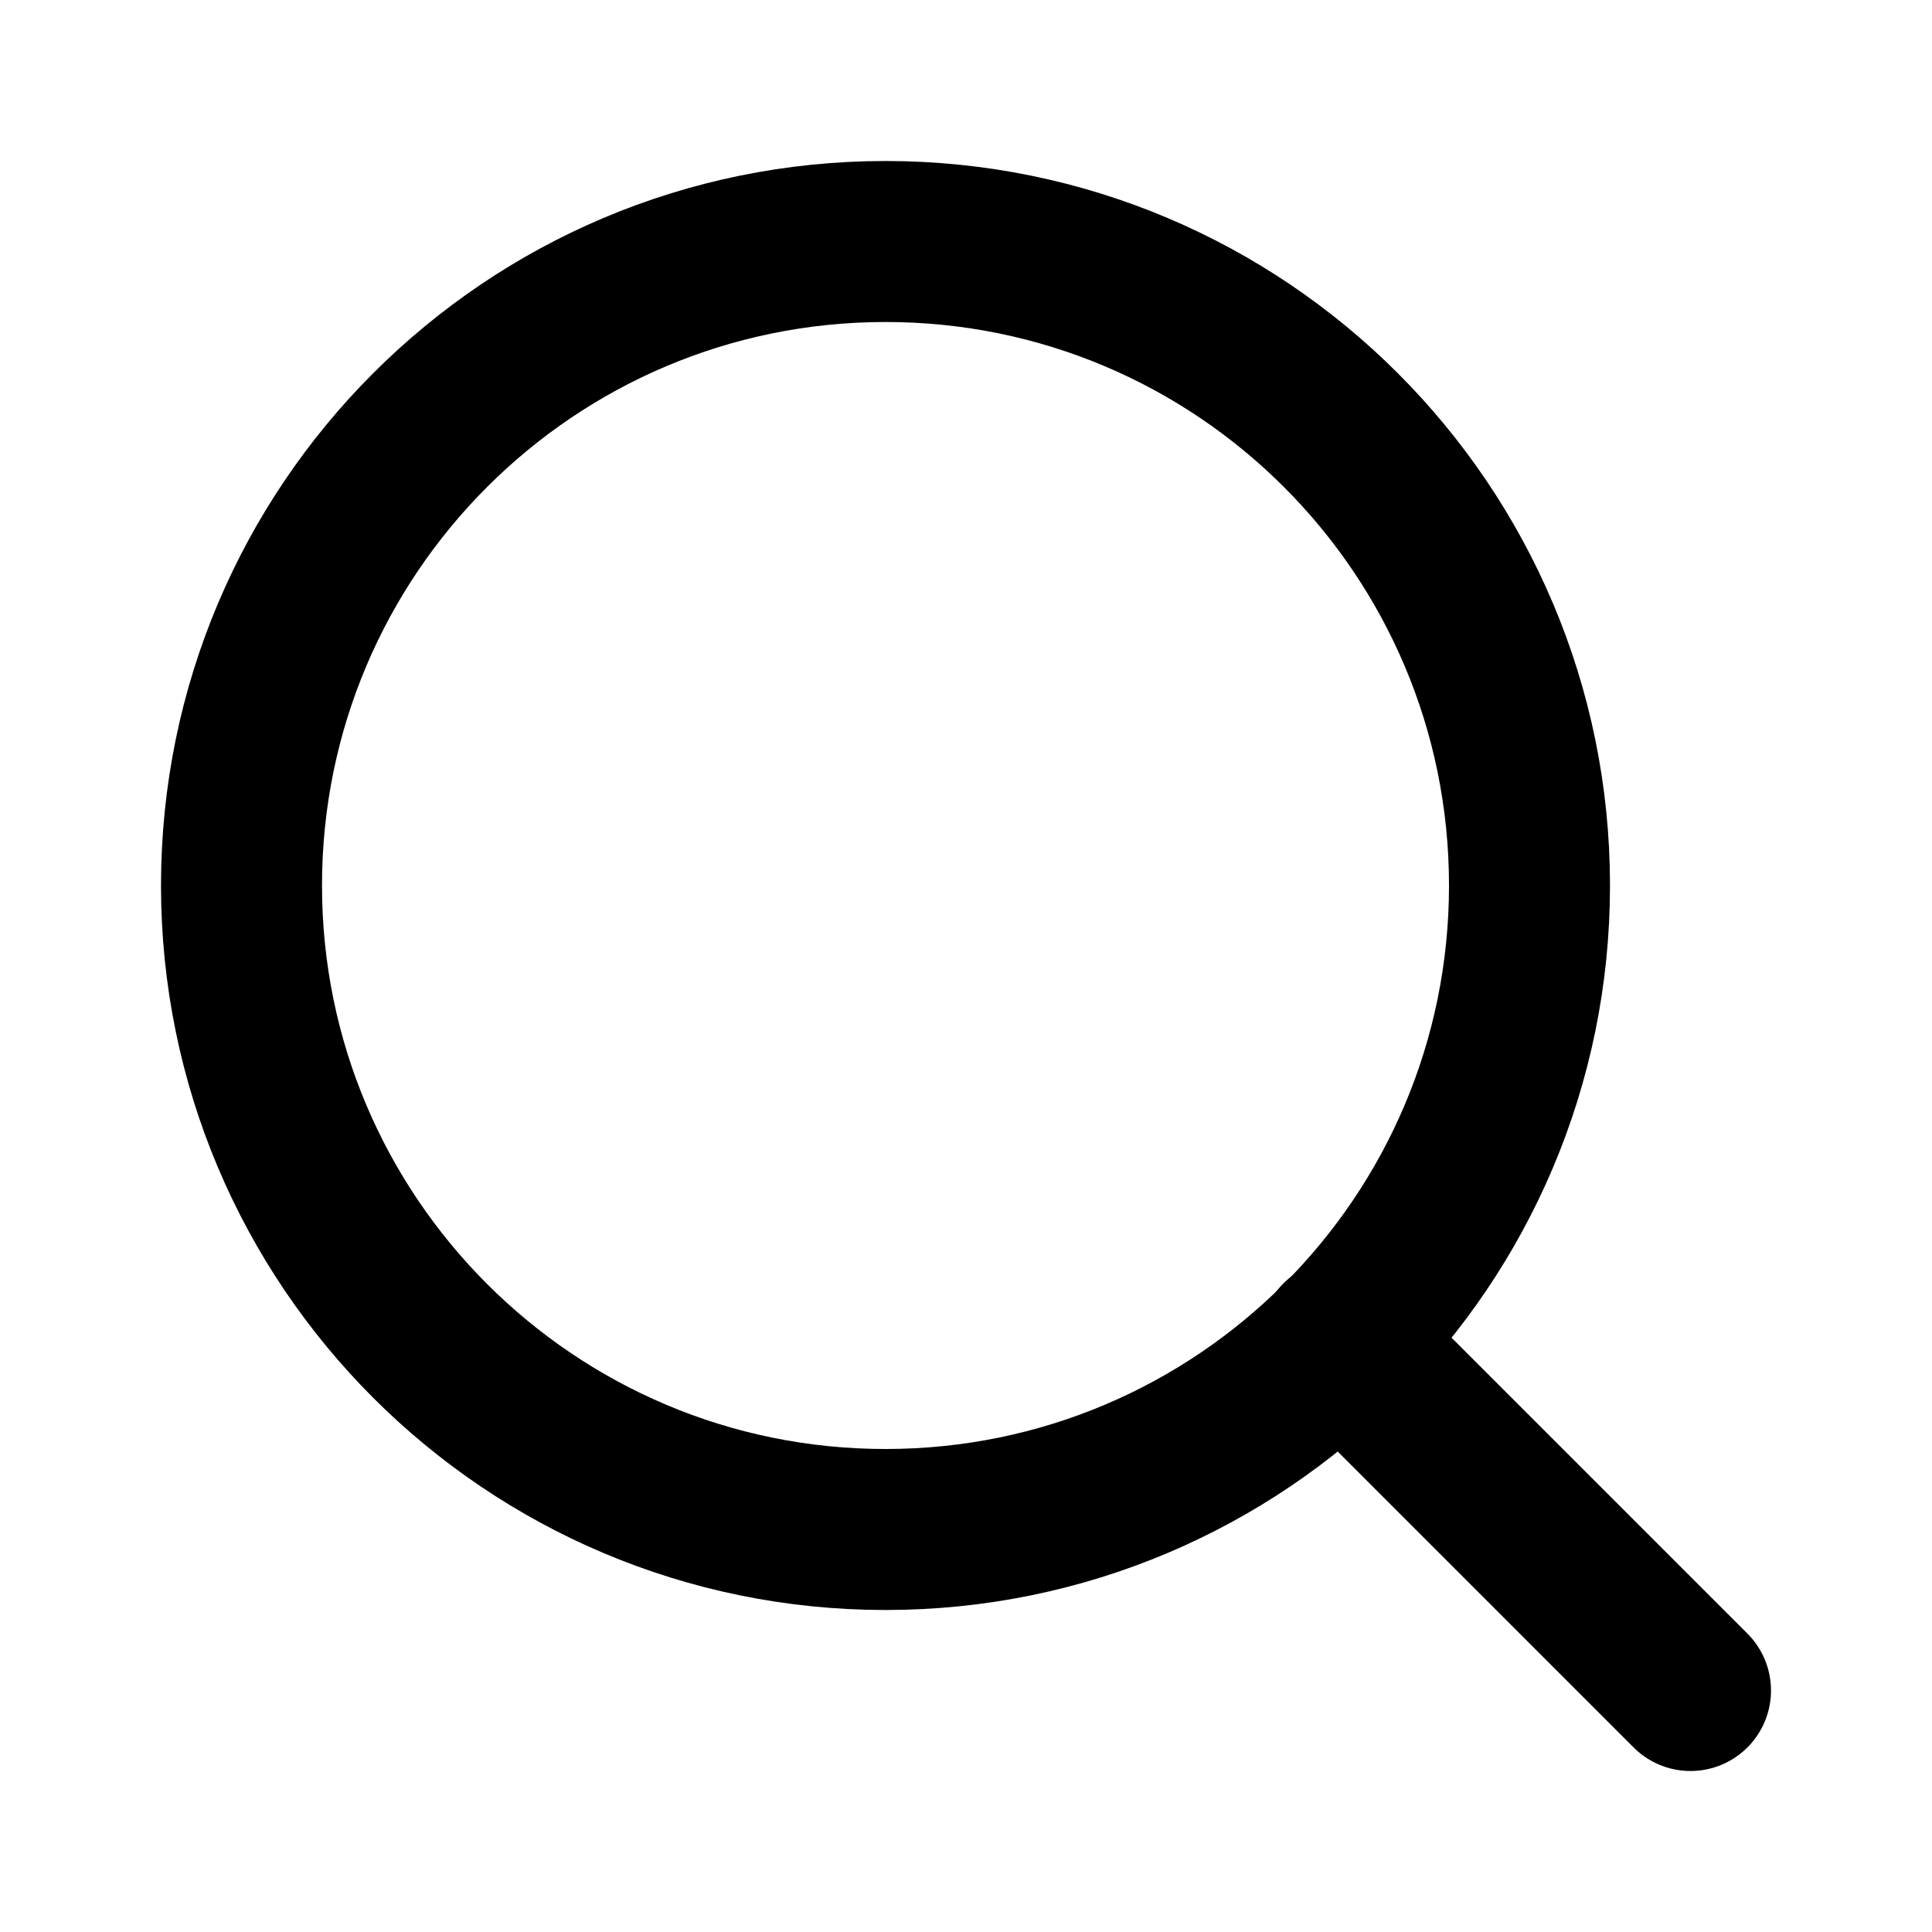
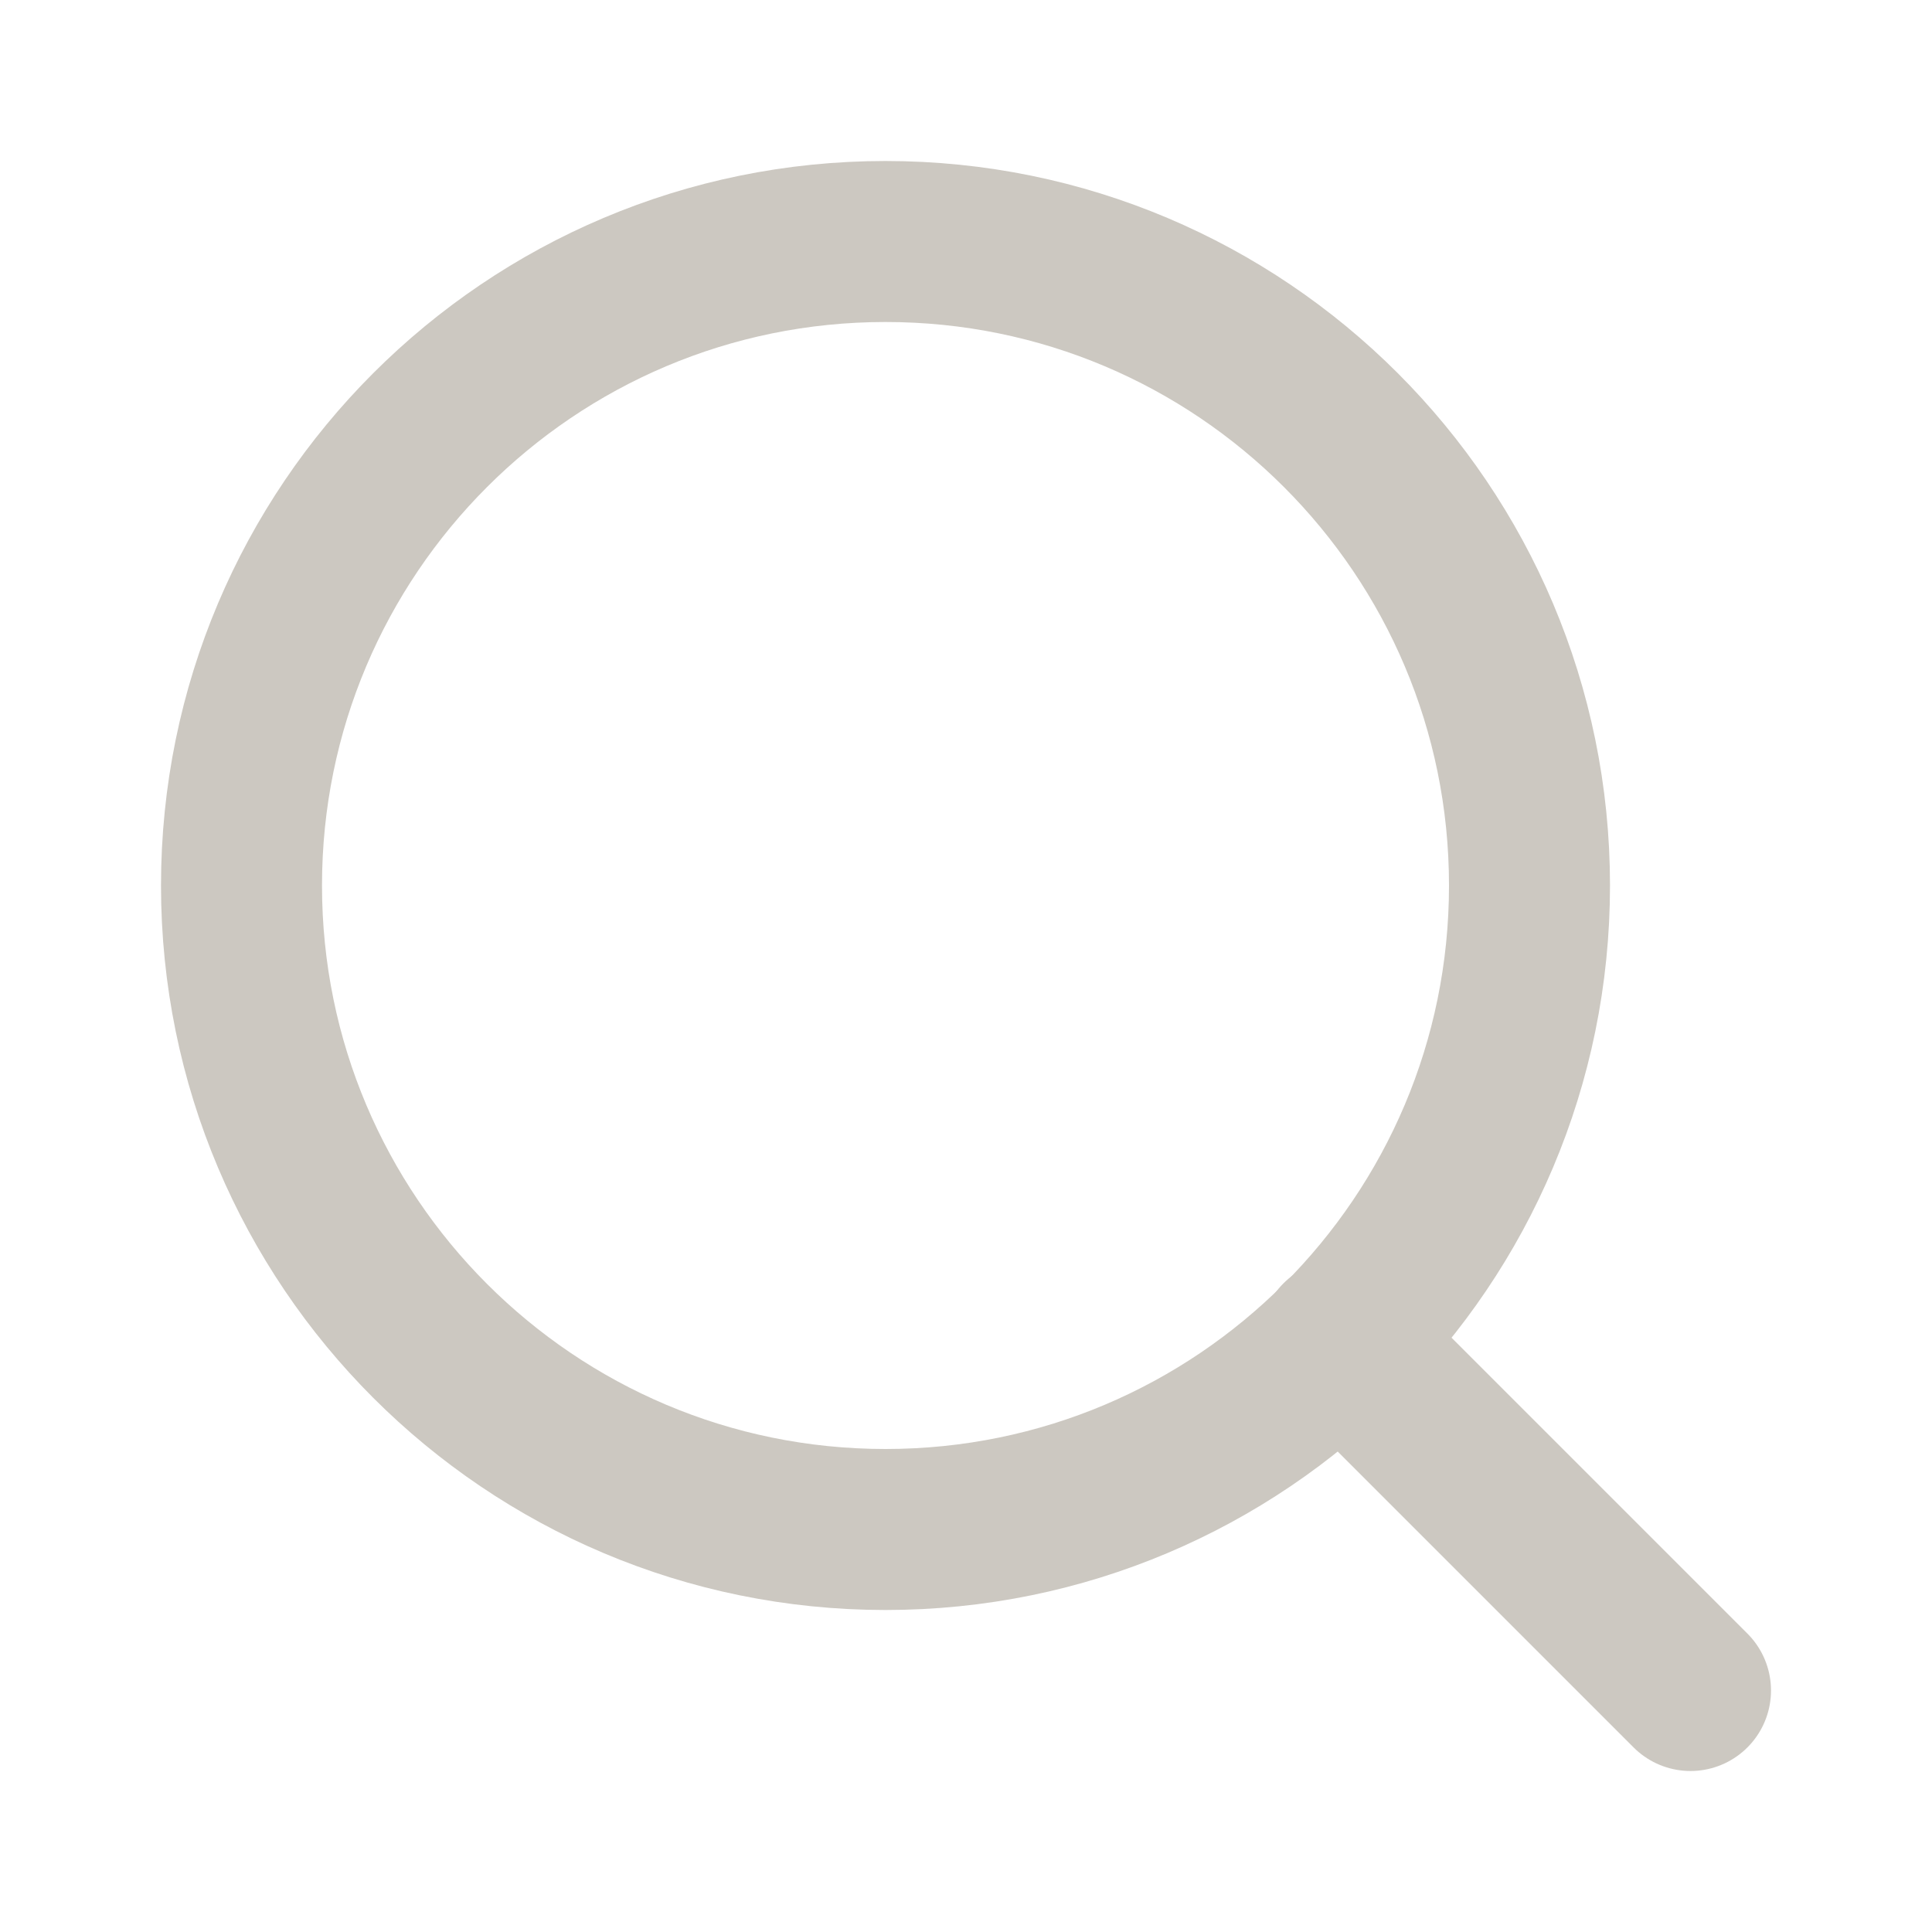
- <svg xmlns="http://www.w3.org/2000/svg" width="24" height="24" viewBox="0 0 24 24" fill="none" stroke="currentColor" stroke-width="2" stroke-linecap="round" stroke-linejoin="round" class="feather feather-search">
+ <svg xmlns="http://www.w3.org/2000/svg" width="24" height="24" viewBox="0 0 24 24" fill="none" stroke="#ccc8c1" stroke-width="2" stroke-linecap="round" stroke-linejoin="round" class="feather feather-search">
  <circle cx="11" cy="11" r="8" />
  <line x1="21" y1="21" x2="16.65" y2="16.65" />
</svg>
